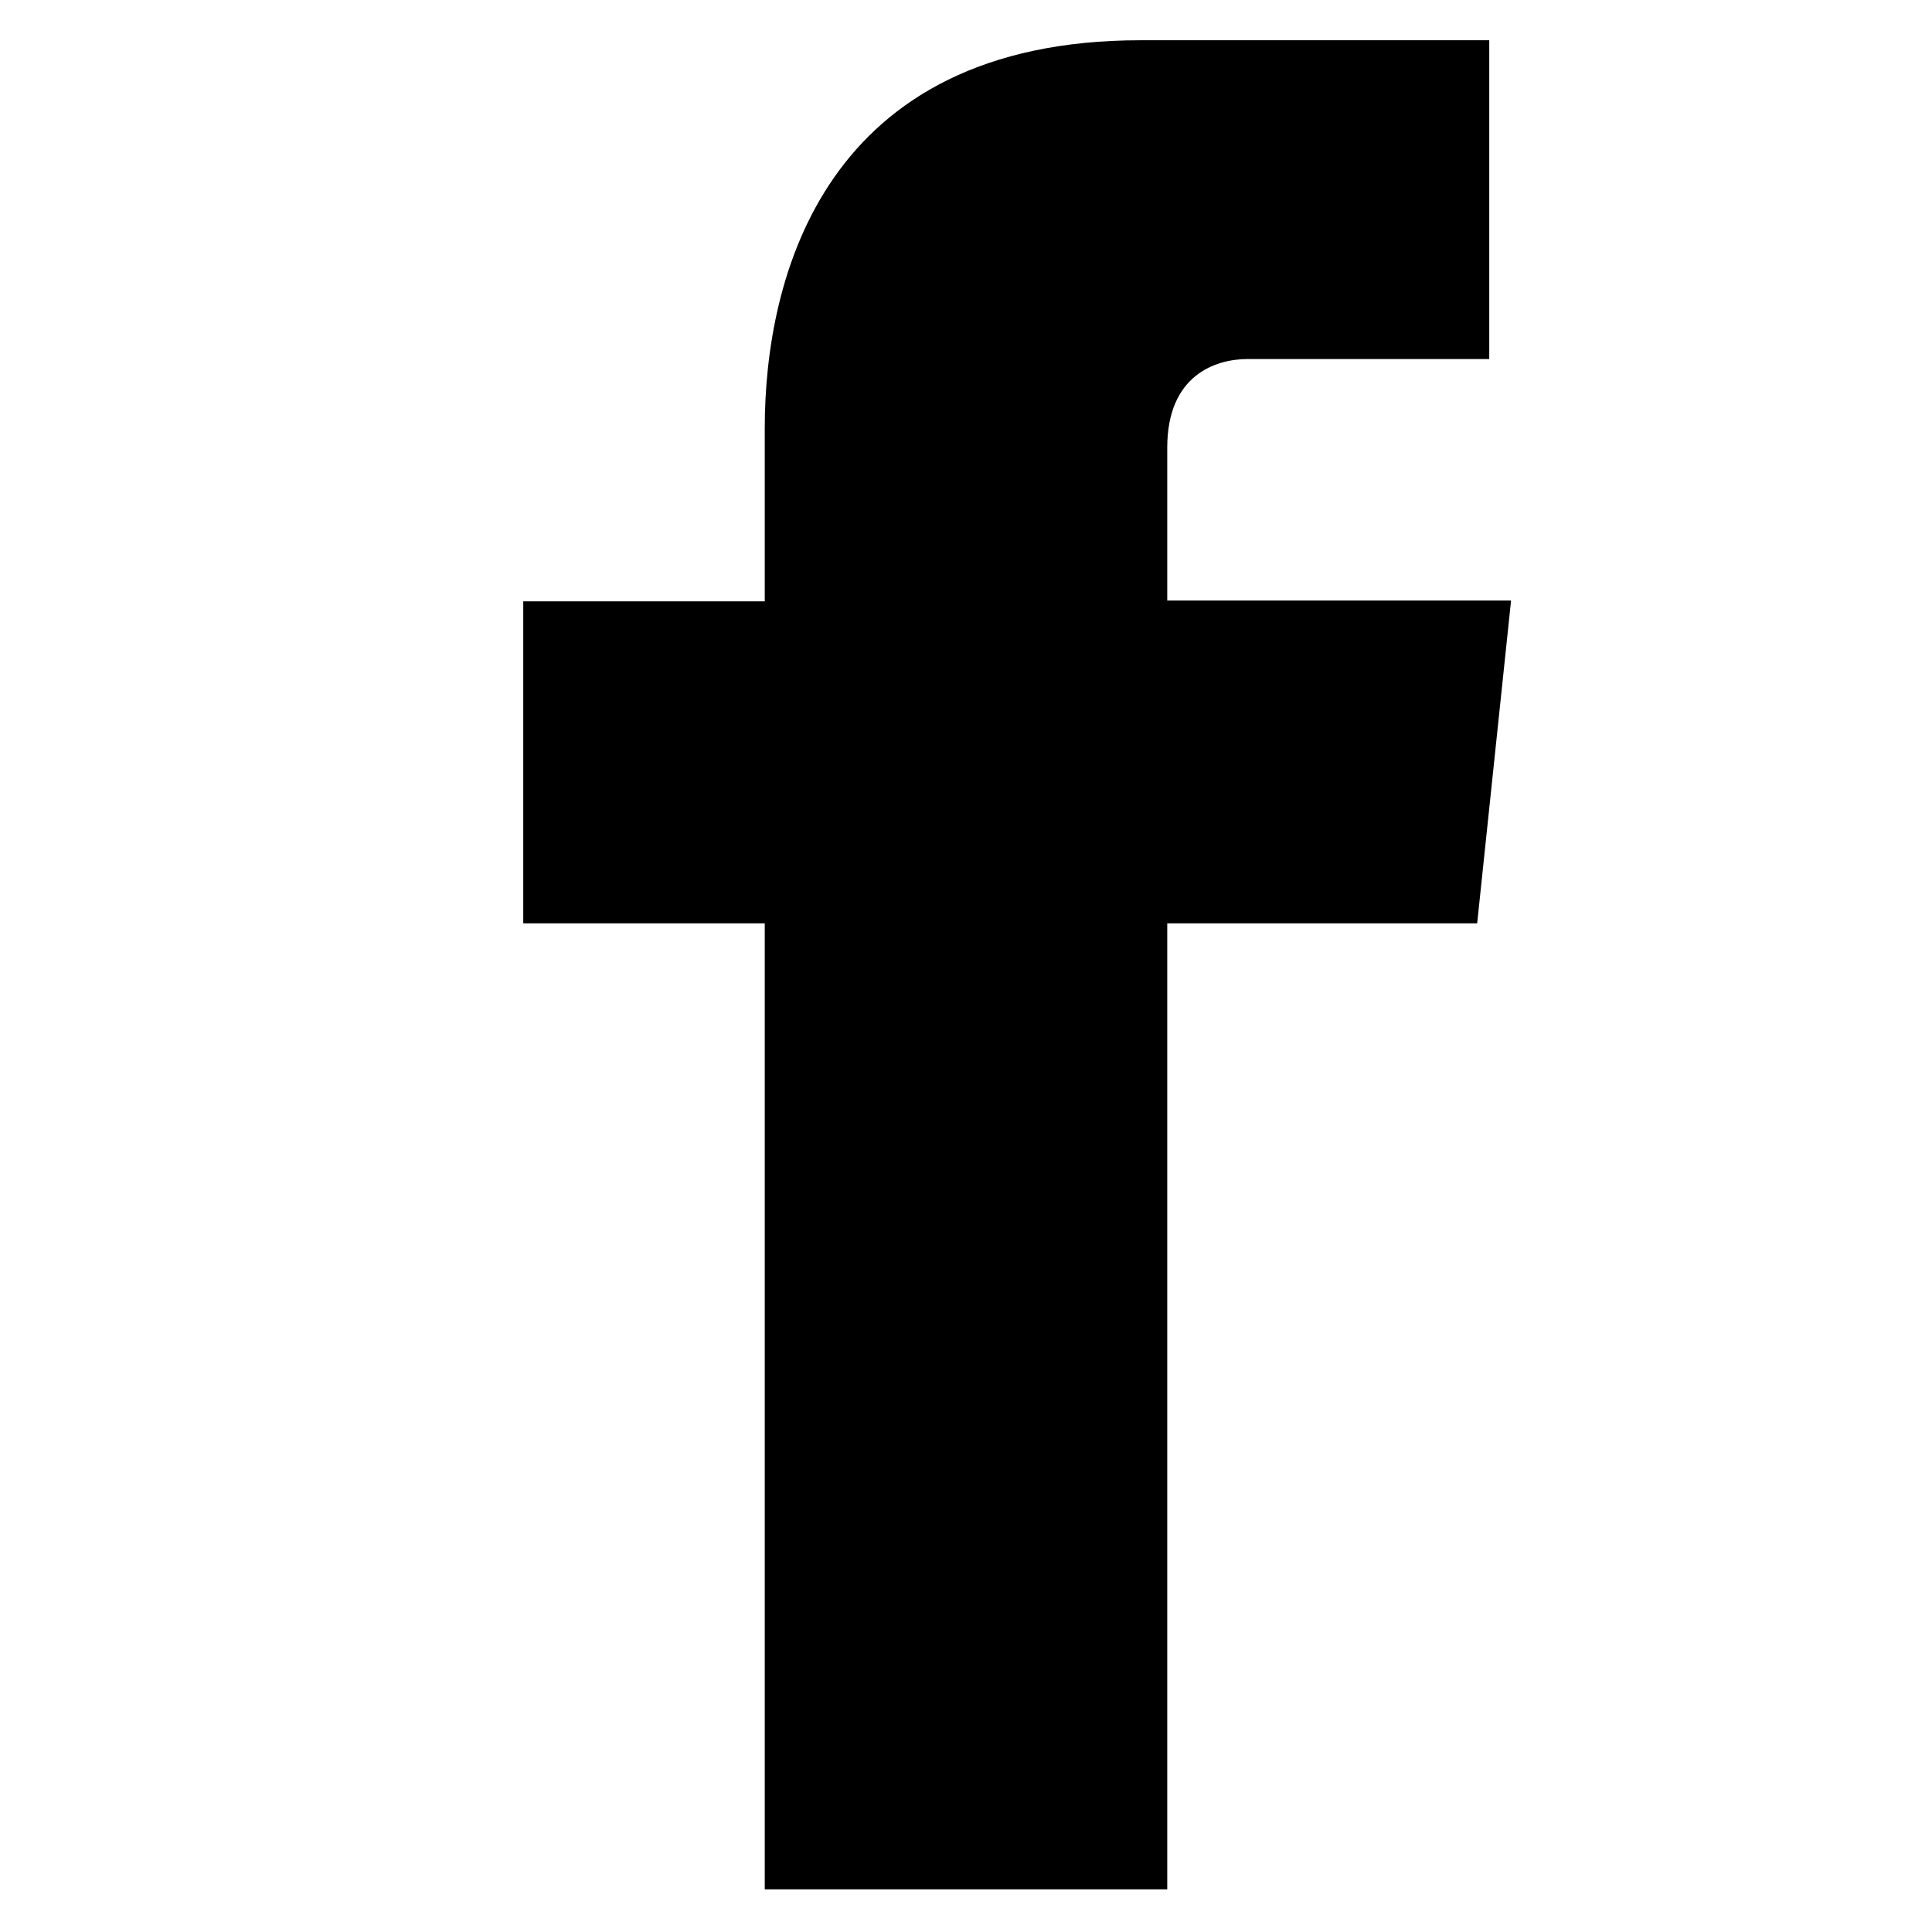
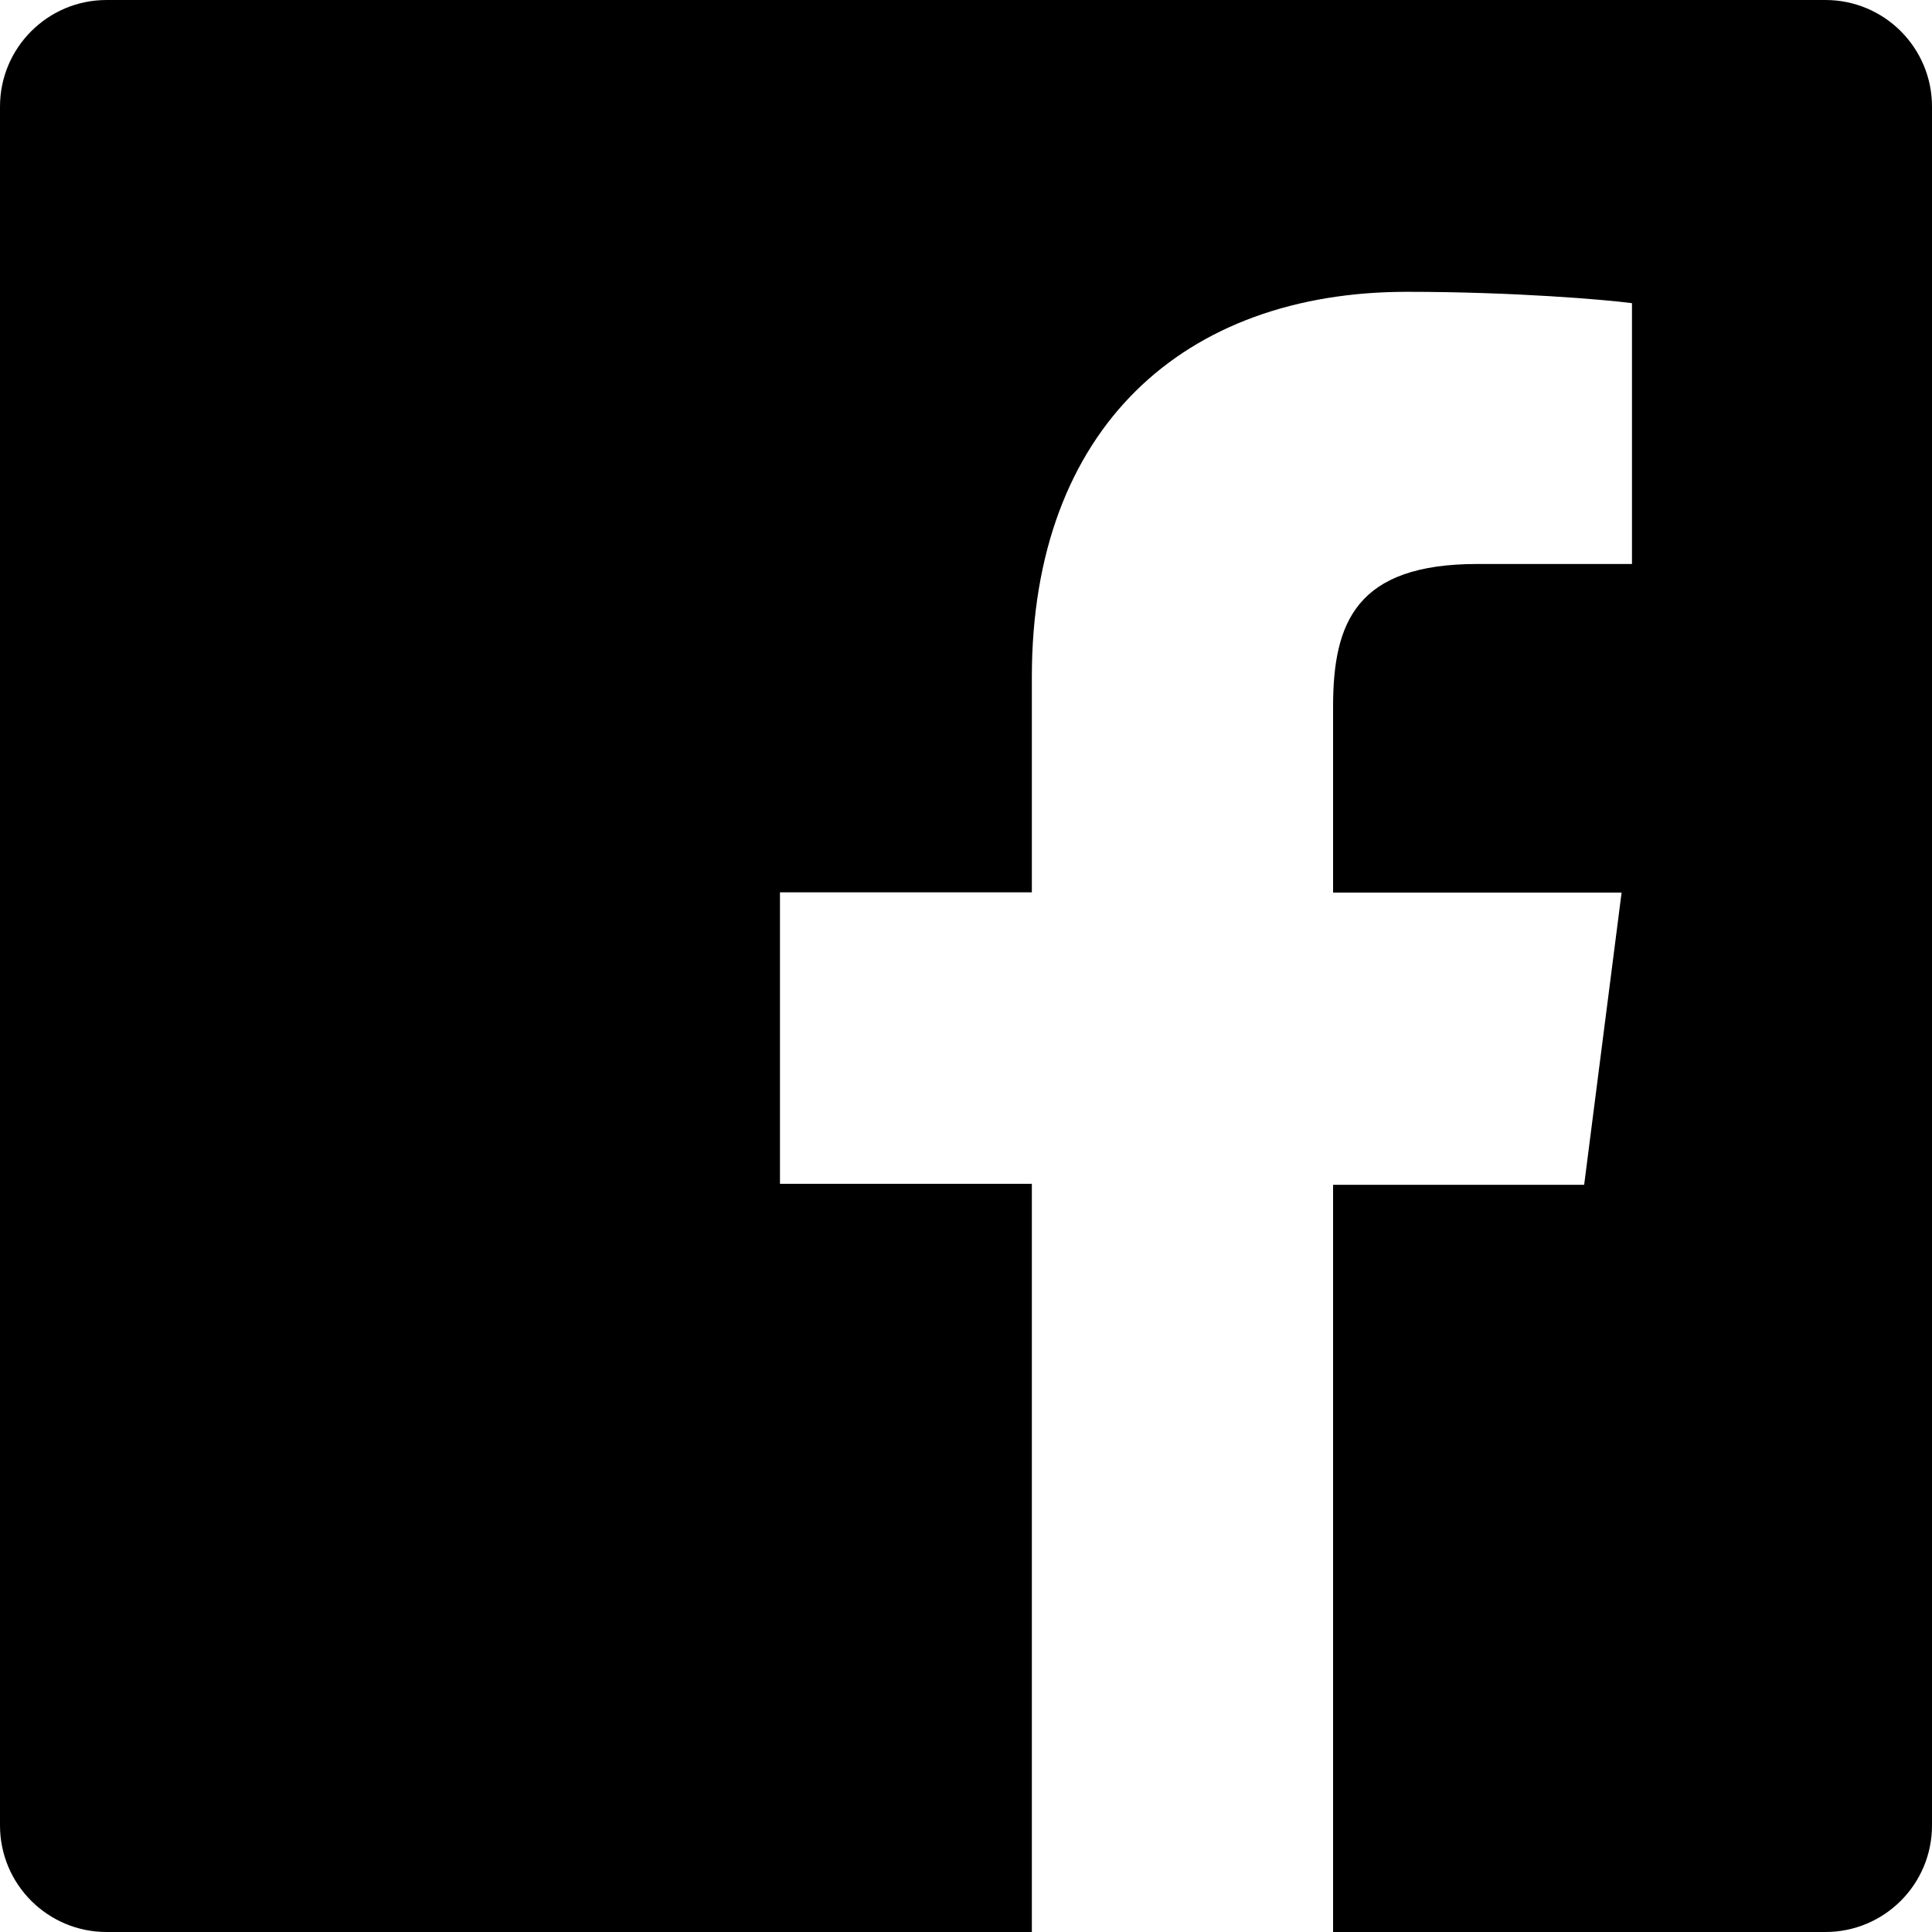
- <svg xmlns="http://www.w3.org/2000/svg" viewBox="0 0 24 24">
-   <path fill="currentColor" d="M18.77 7.46H14.5v-1.9c0-.9.6-1.1 1-1.1h3V.5h-4.33C10.24.5 9.5 3.44 9.5 5.32v2.15h-3v4h3v12h5v-12h3.85l.42-4z" />
+ <svg xmlns="http://www.w3.org/2000/svg" height="24" viewBox="0 0 24 24" width="24">
+   <path fill="currentColor" d="m22.676 0h-21.352c-.731 0-1.324.593-1.324 1.324v21.352c0 .732.593 1.324 1.324 1.324h11.494v-9.294h-3.129v-3.621h3.129v-2.675c0-3.099 1.894-4.785 4.659-4.785 1.325 0 2.464.097 2.796.141v3.24h-1.921c-1.5 0-1.792.721-1.792 1.771v2.311h3.584l-.465 3.63h-3.119v9.282h6.115c.733 0 1.325-.592 1.325-1.324v-21.352c0-.731-.592-1.324-1.324-1.324" fill-rule="evenodd" />
</svg>
